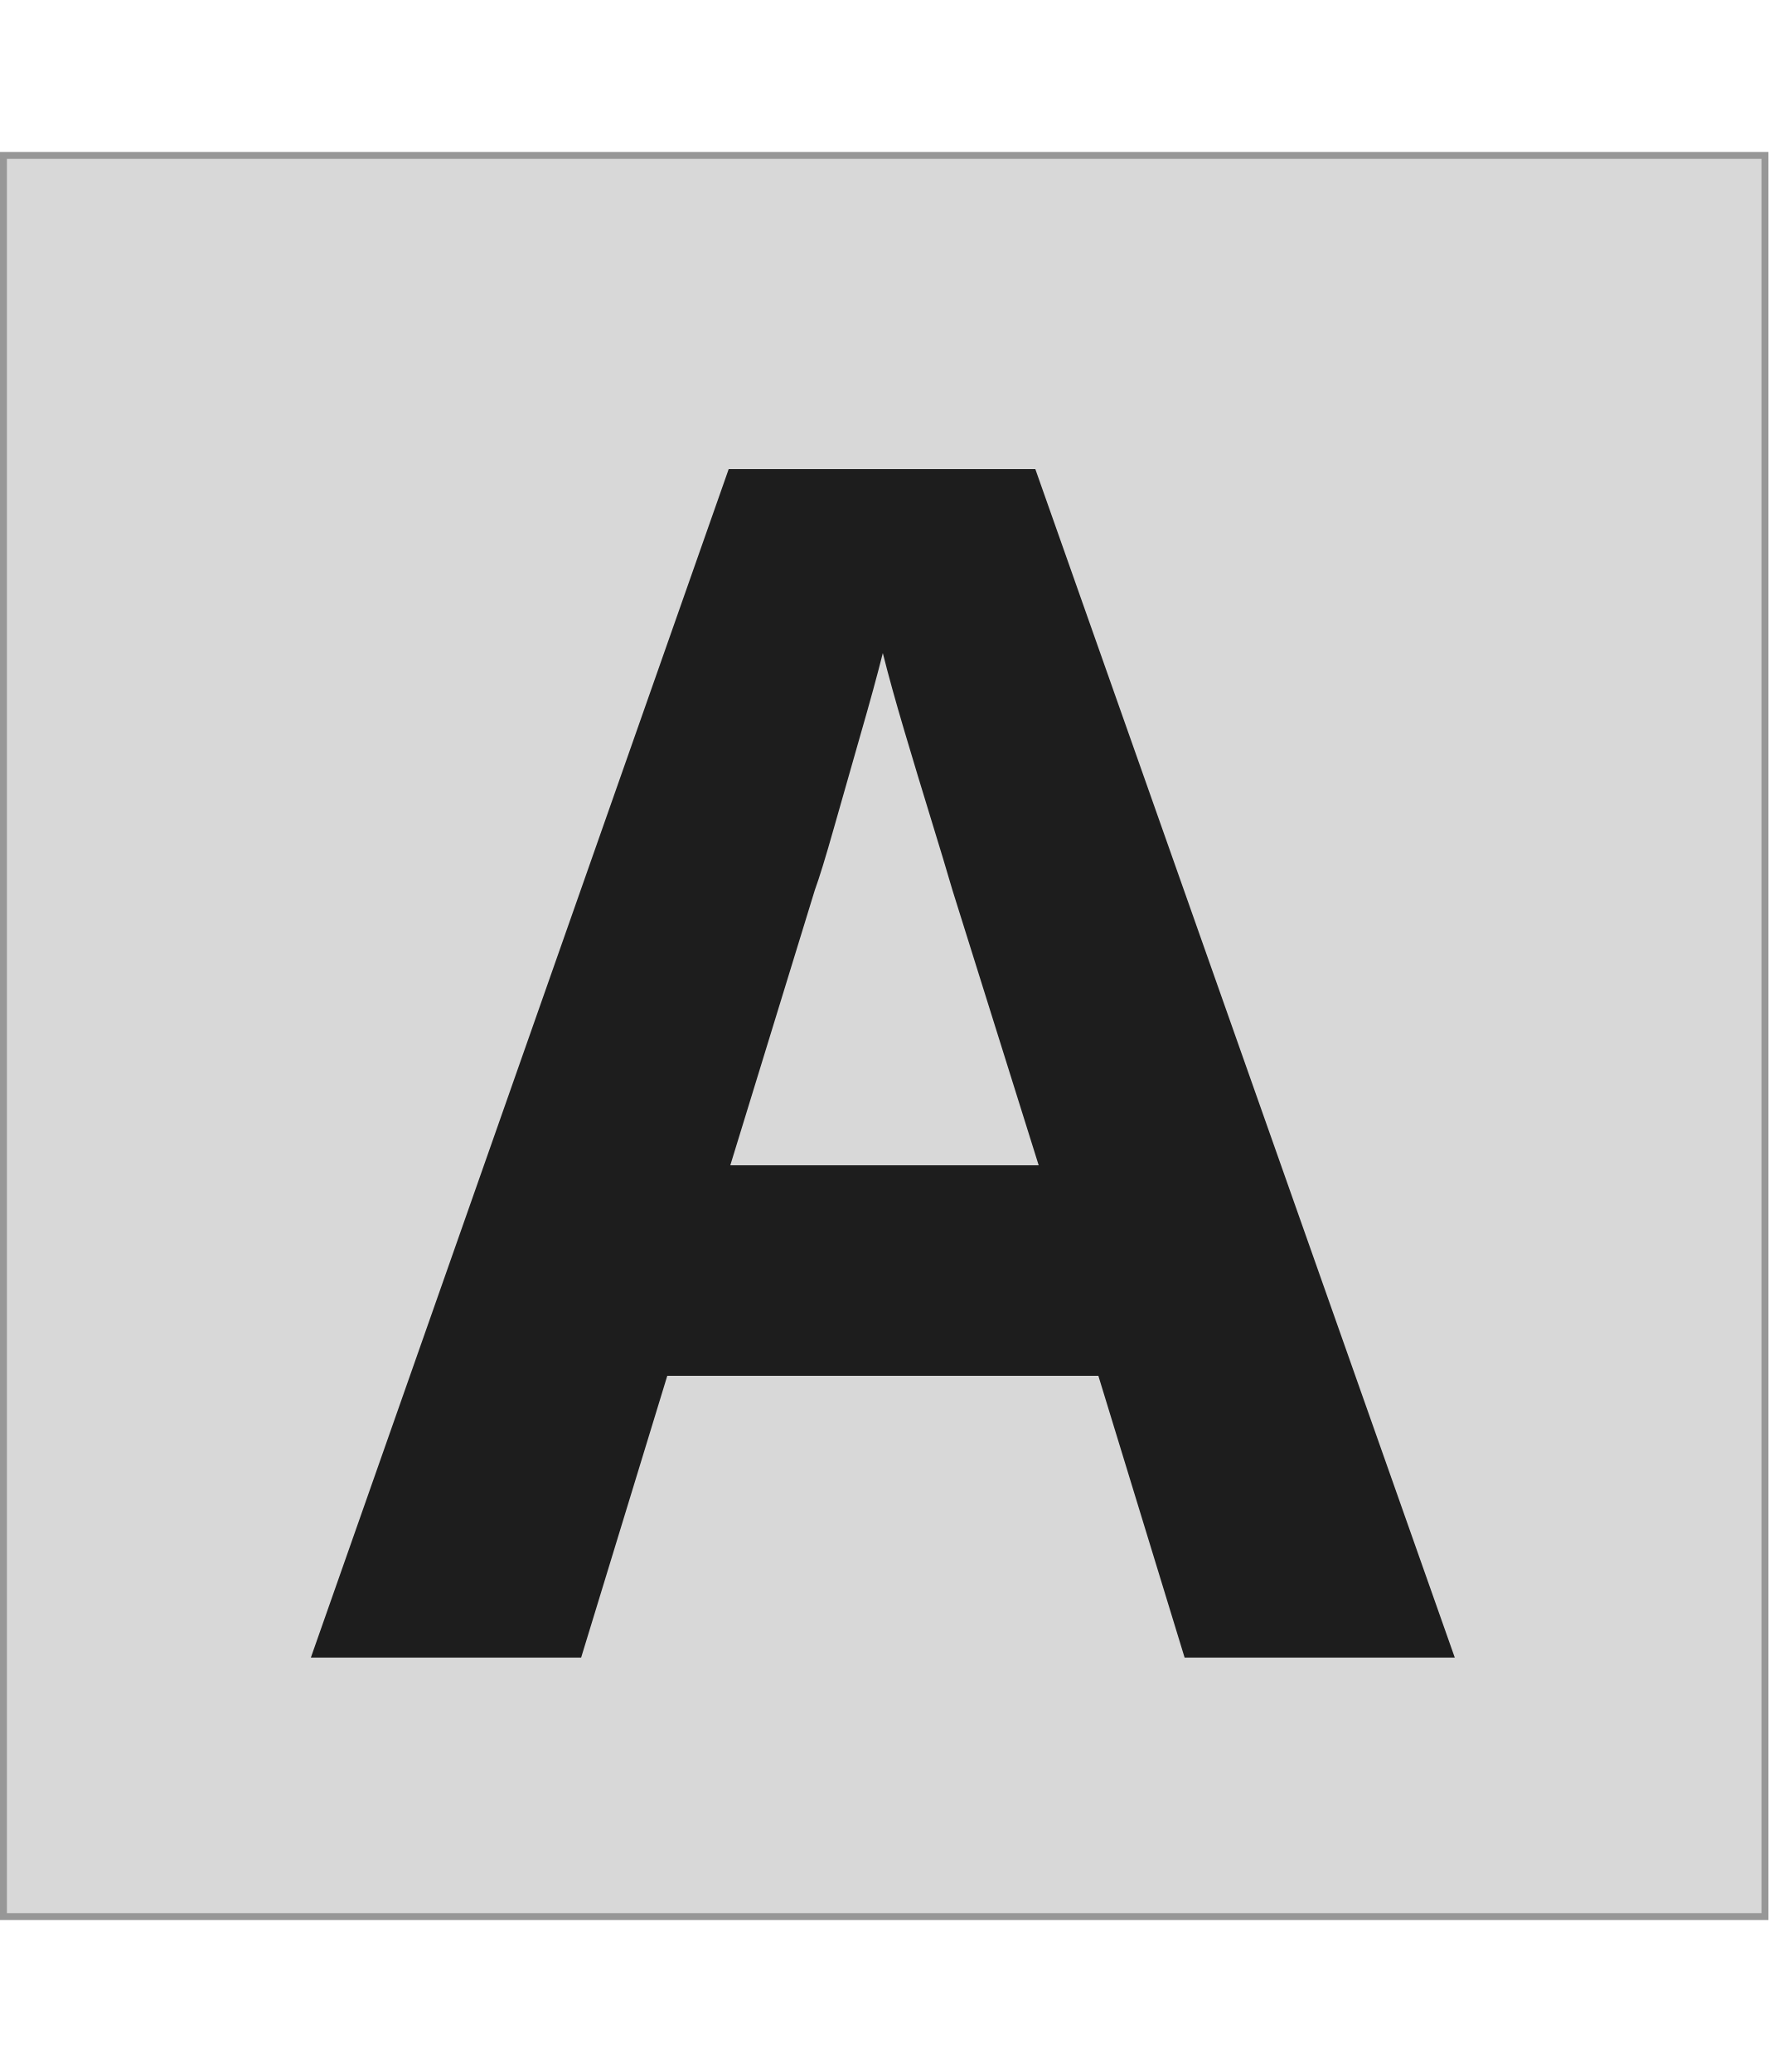
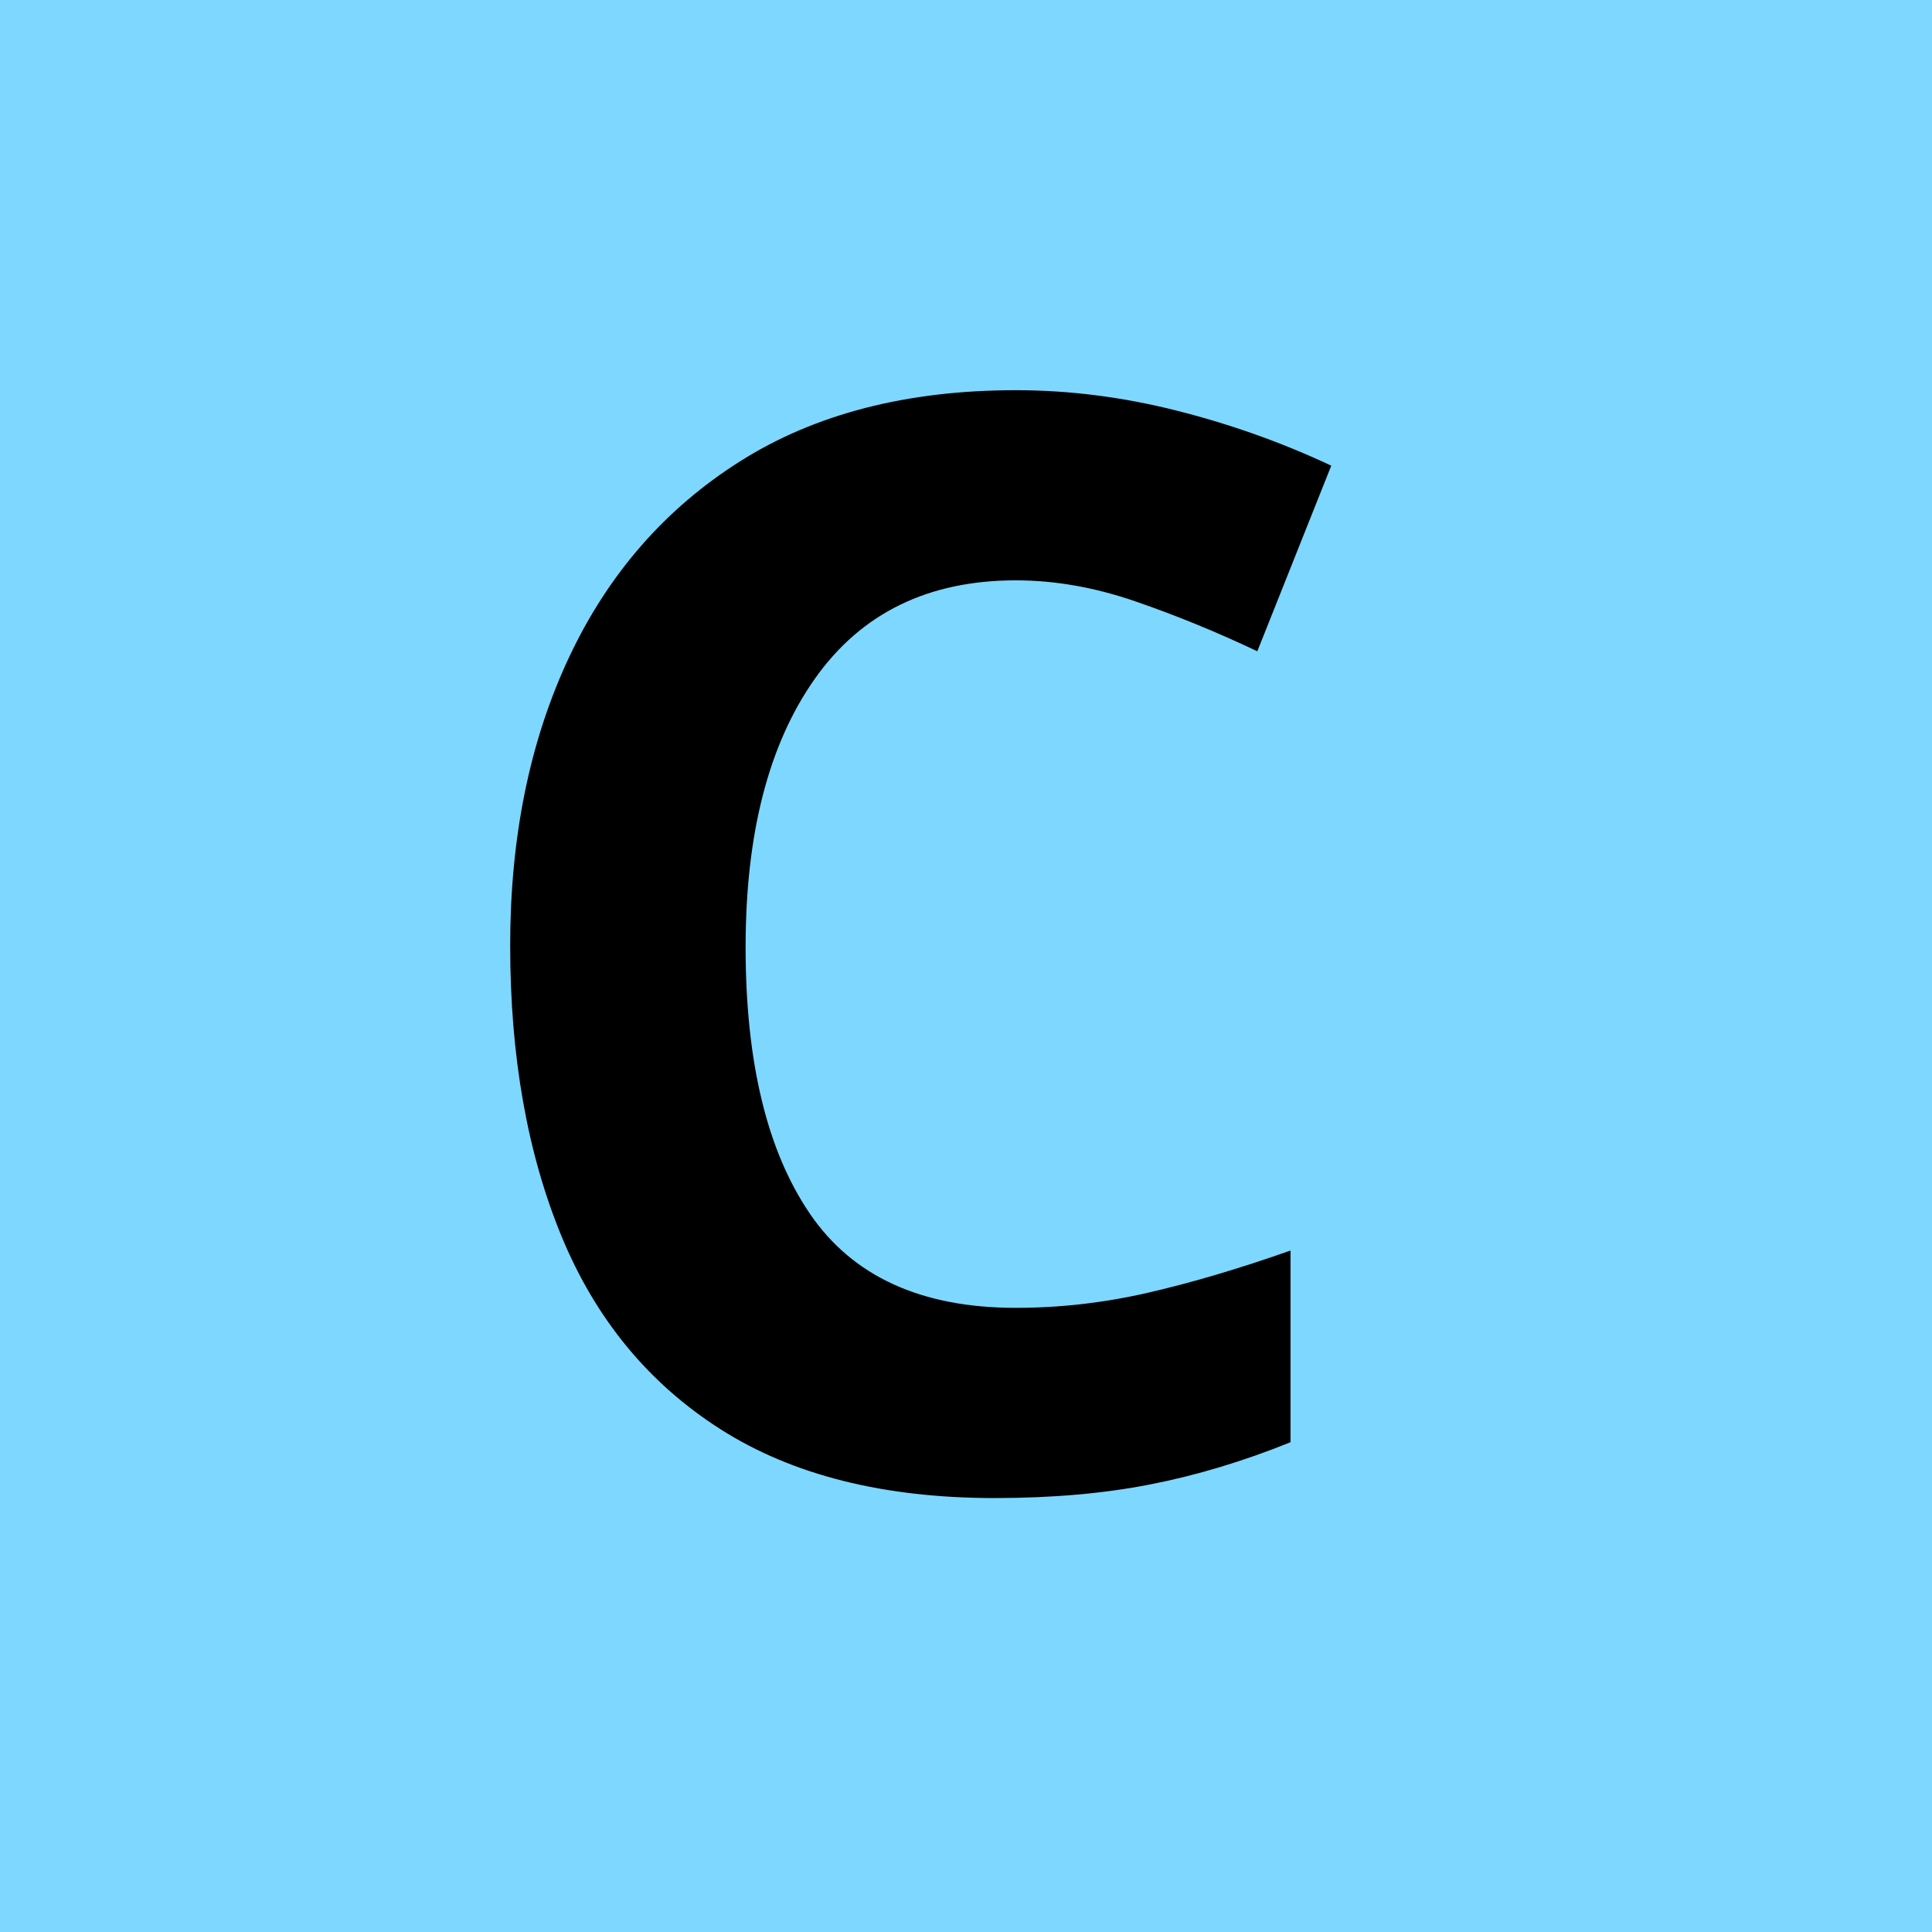
- <svg xmlns="http://www.w3.org/2000/svg" width="256px" height="300px" viewBox="0 0 256 300" version="1.1">
+ <svg xmlns="http://www.w3.org/2000/svg" width="512px" height="512px" viewBox="0 0 512 512" version="1.1">
  <g id="Page-1" stroke="none" stroke-width="1" fill="none" fill-rule="evenodd">
    <g id="Group">
-       <rect id="Rectangle" stroke="#979797" fill="#D8D8D8" x="0.5" y="22.5" width="255" height="255" />
-       <text id="A" font-family="Lexend-Bold, Lexend" font-size="240" font-weight="bold" fill="#1D1D1D">
-         <tspan x="45" y="240">A</tspan>
+       <rect id="Rectangle" fill="#7ED7FF" x="0" y="0" width="512" height="512" />
+       <text id="C" font-family="Gilroy-ExtraBold, Gilroy" font-size="400" font-weight="700" fill="#000000">
+         <tspan x="112" y="393">C</tspan>
      </text>
    </g>
  </g>
</svg>
